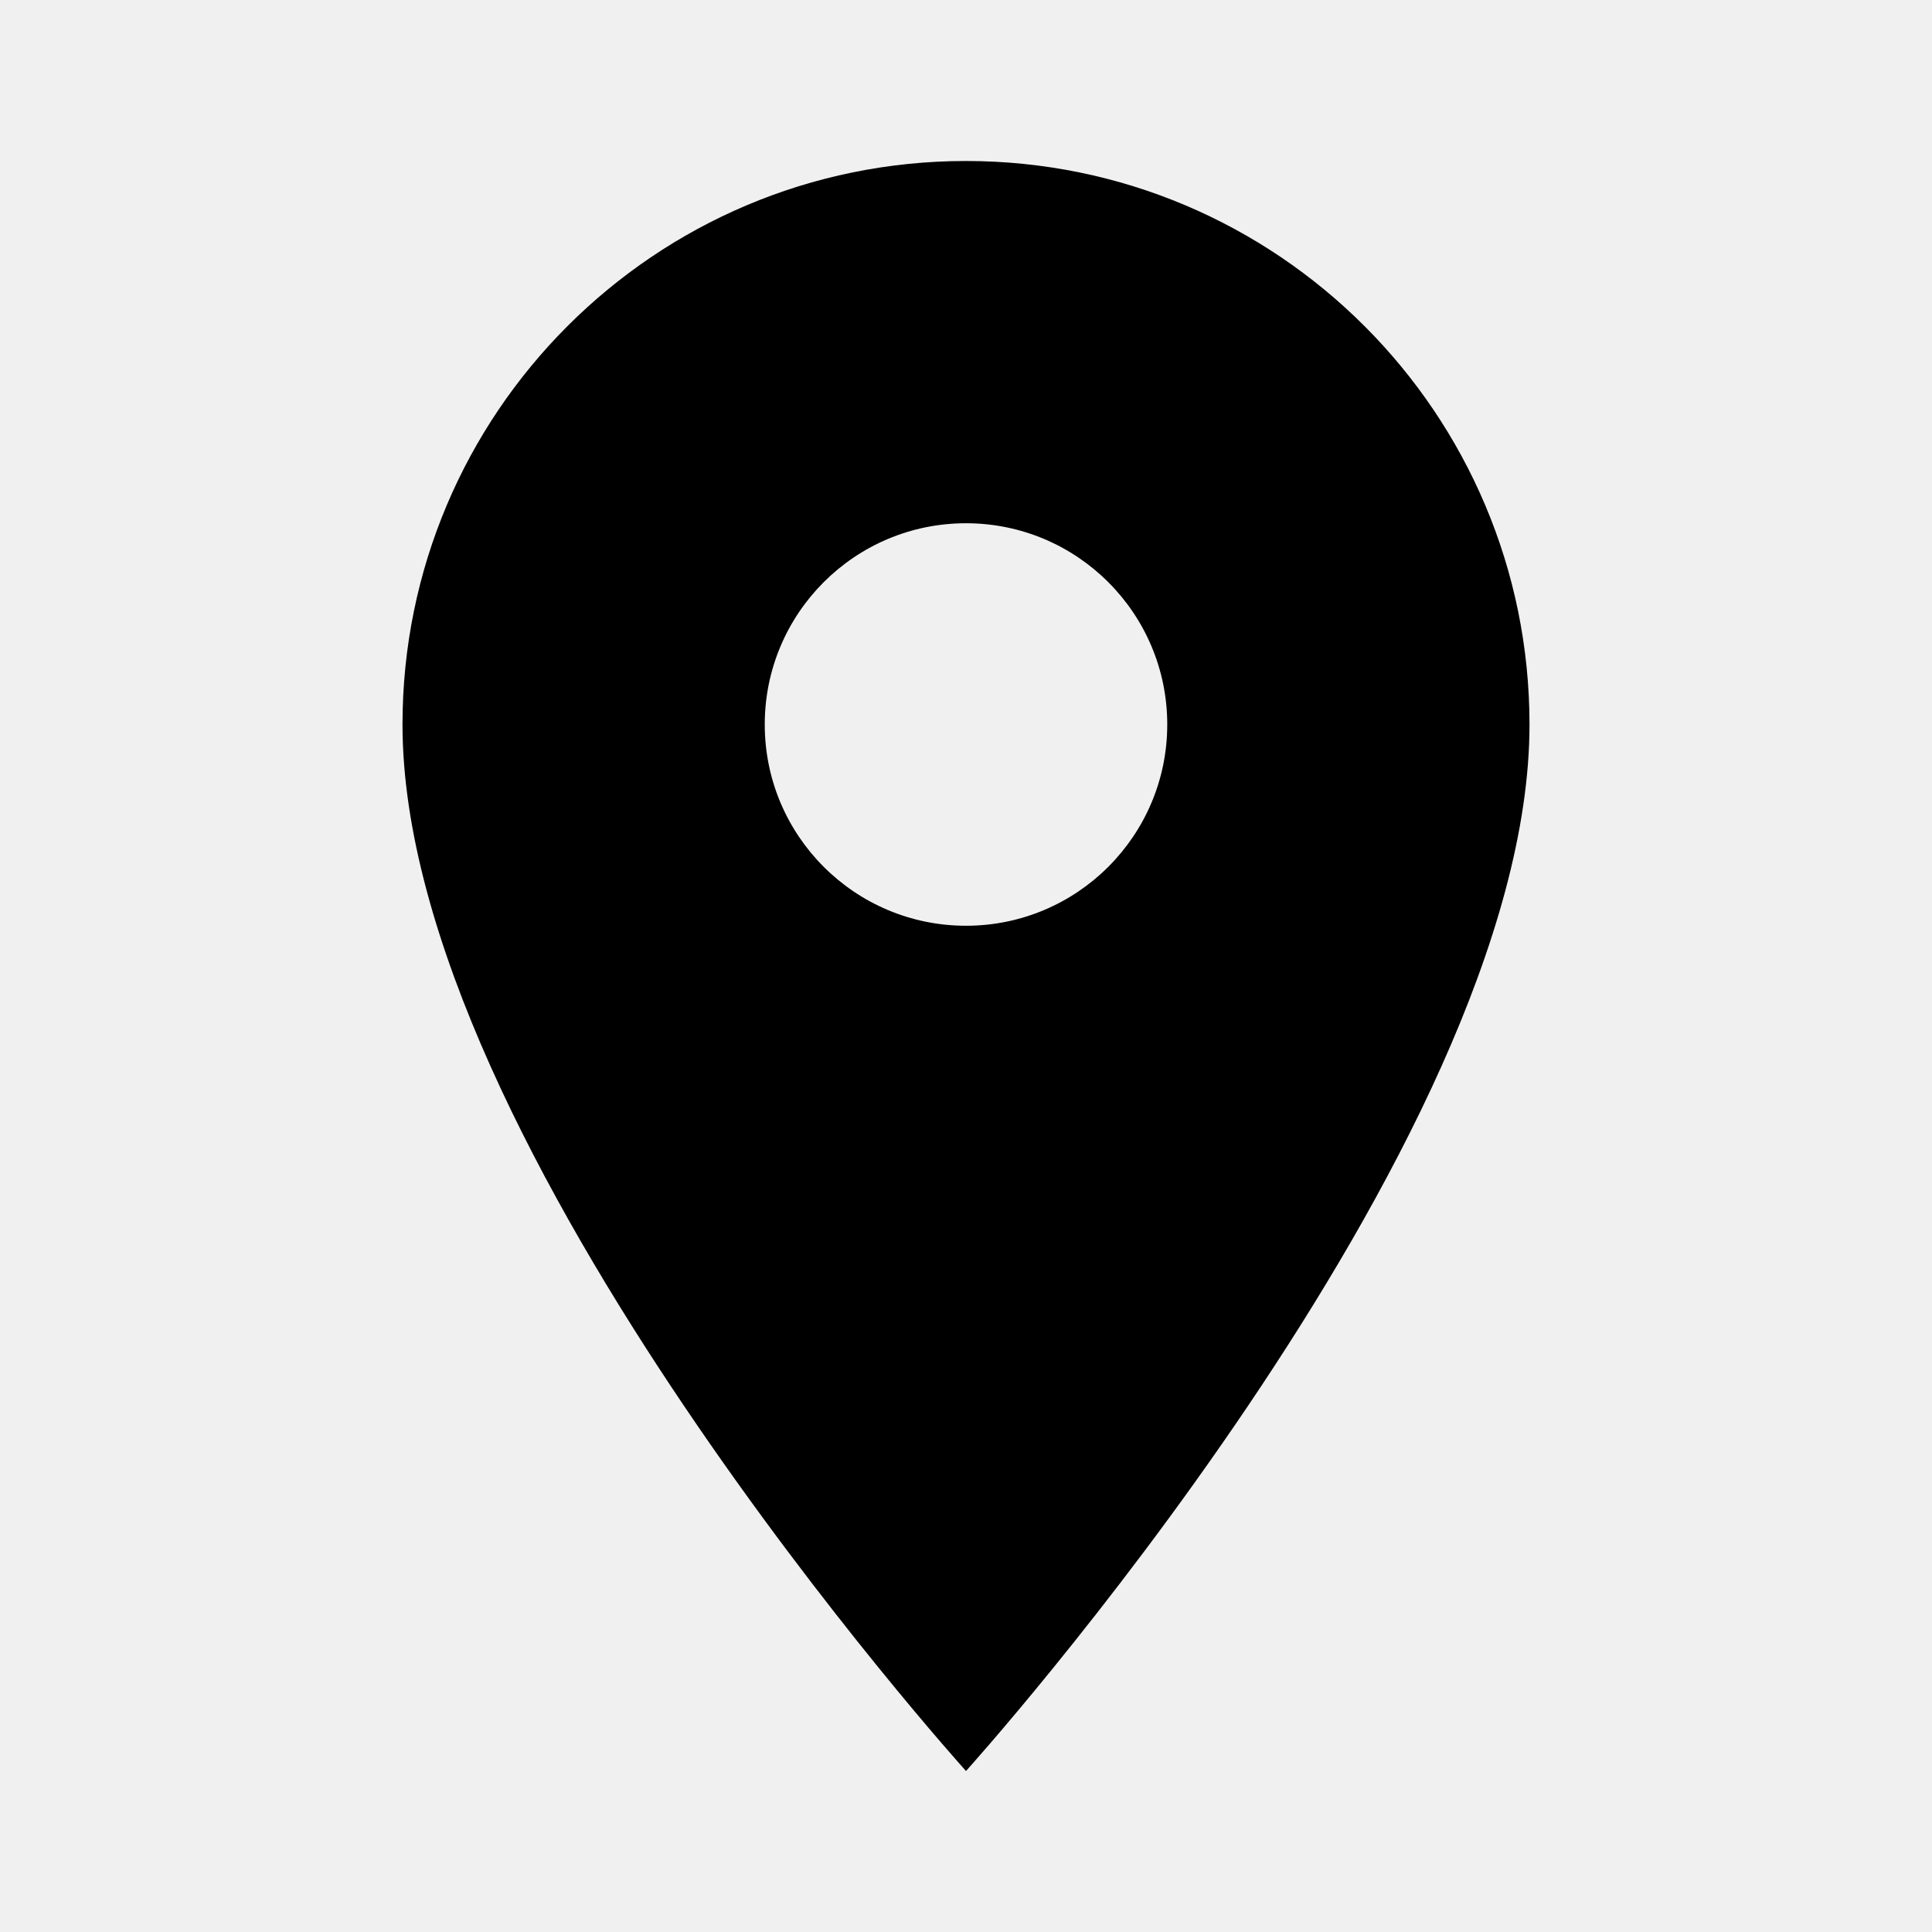
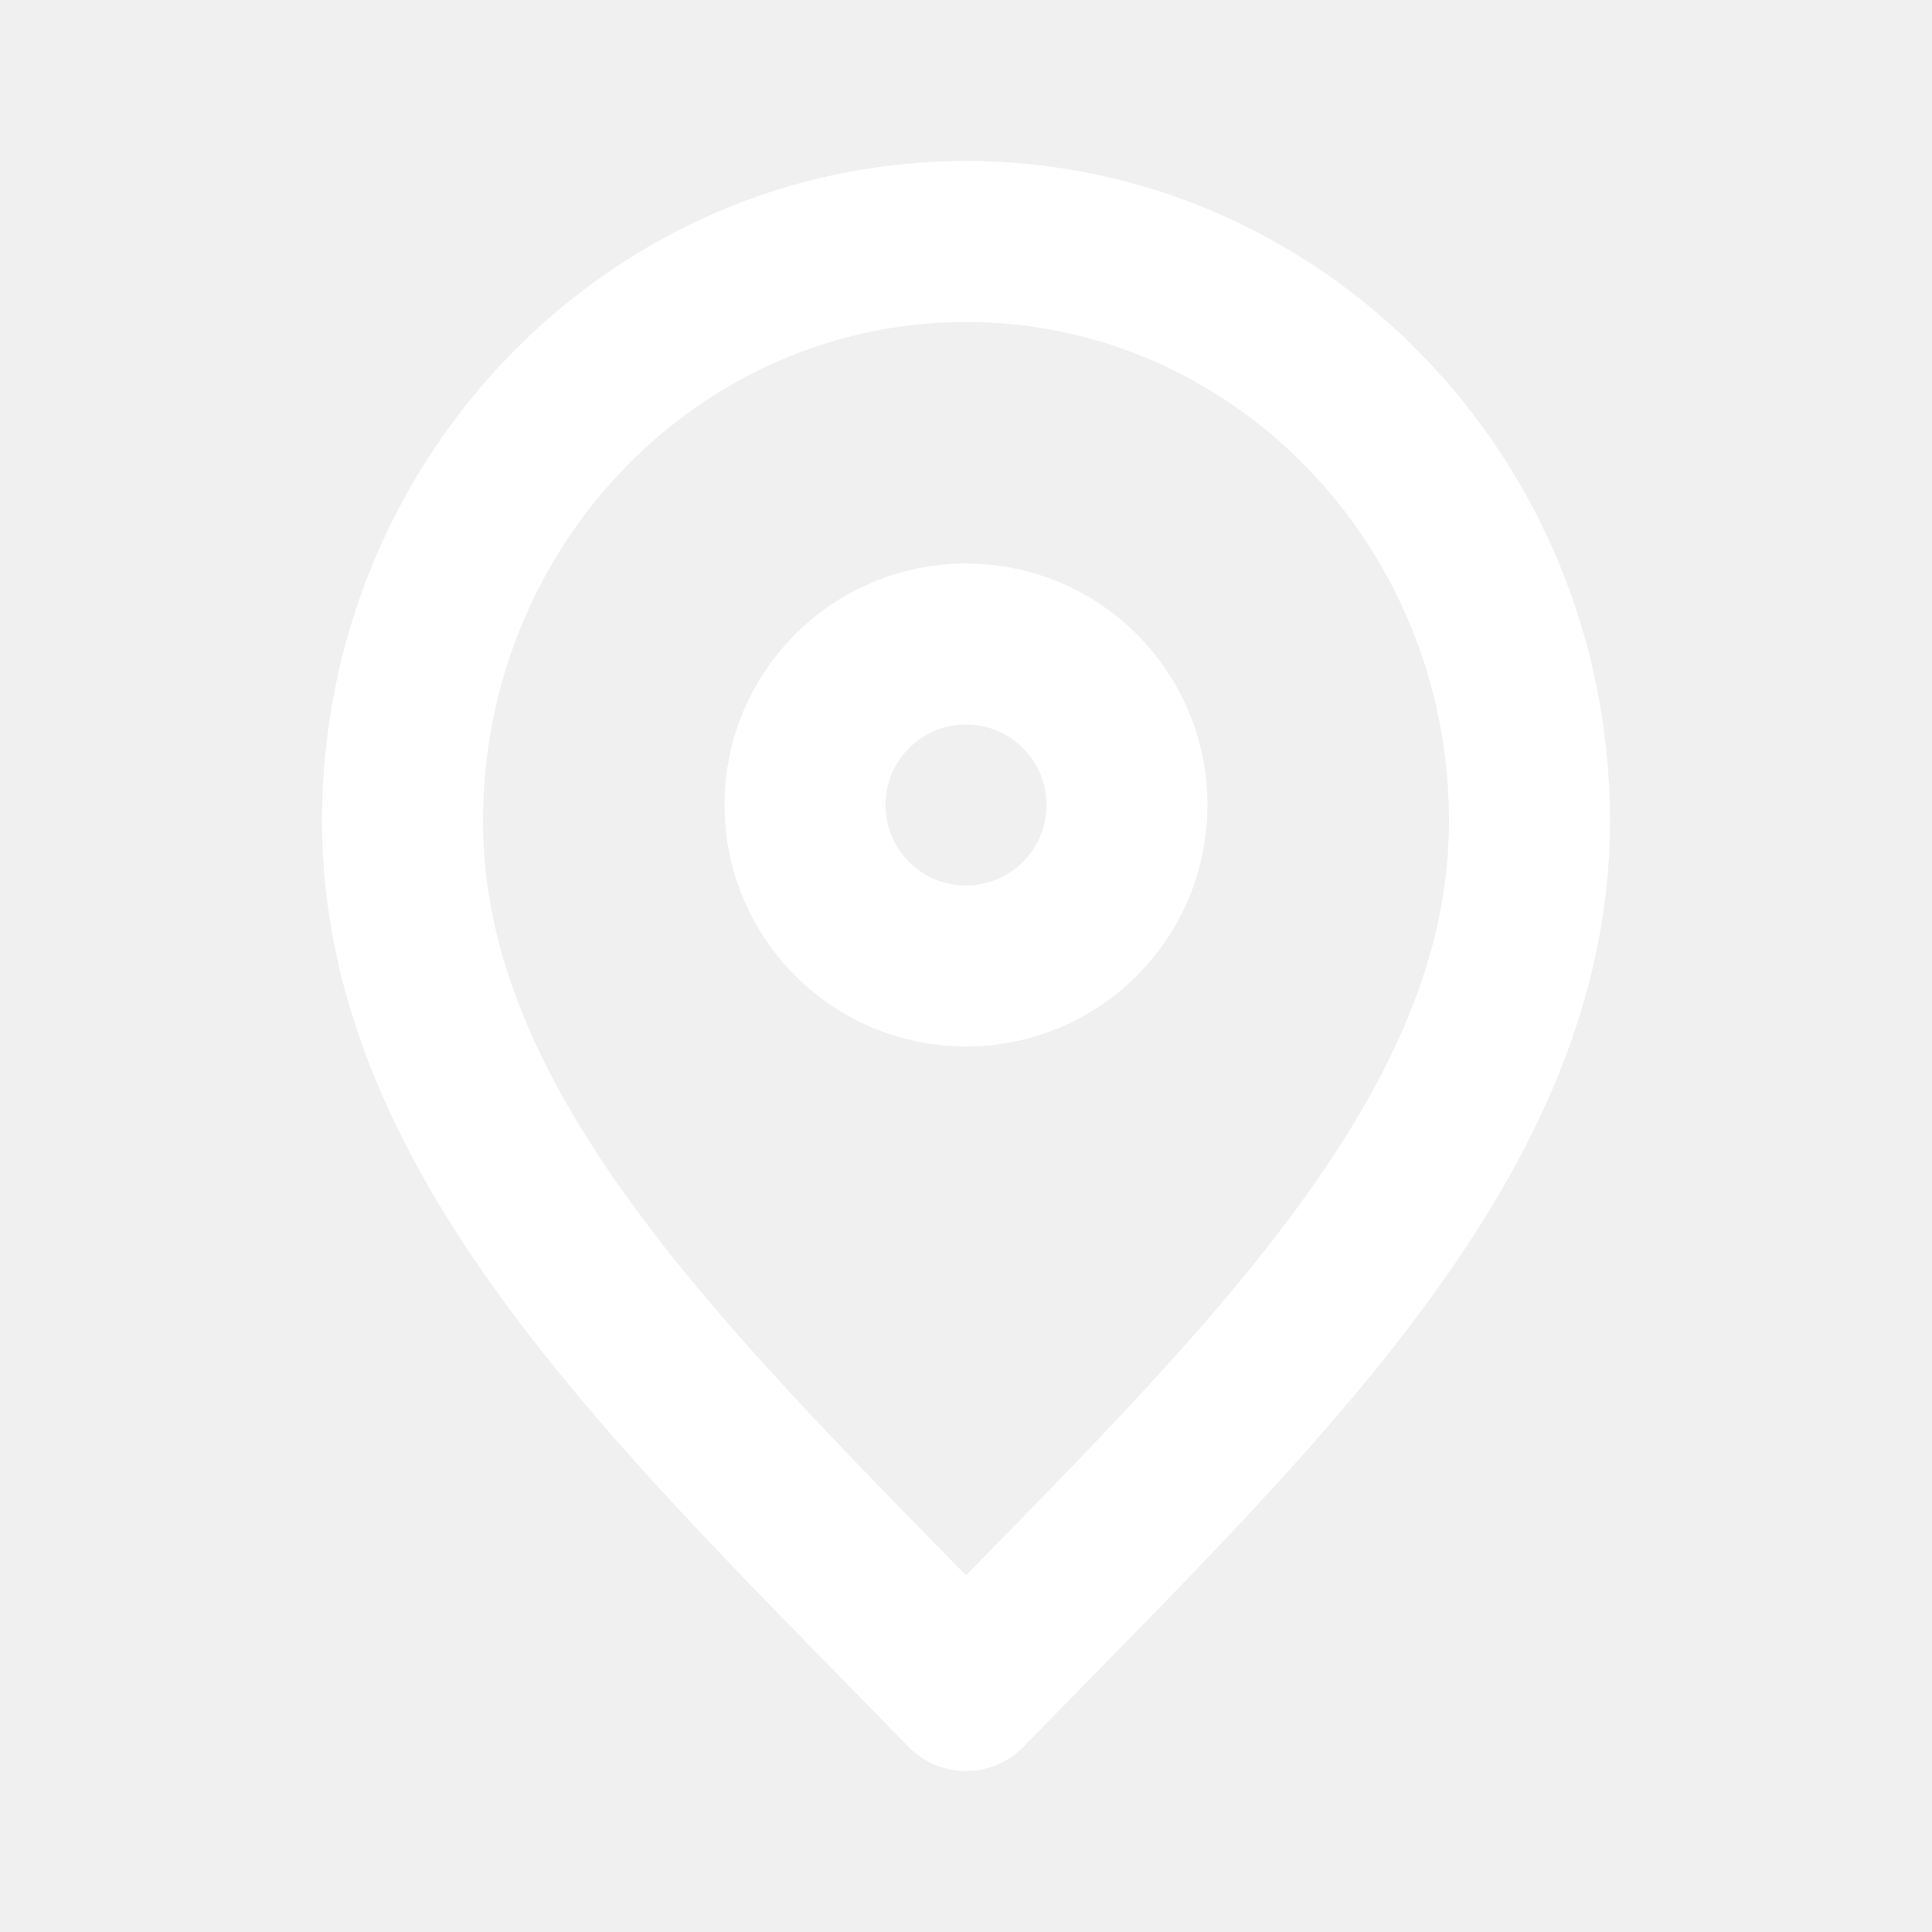
- <svg xmlns="http://www.w3.org/2000/svg" width="1em" height="1em" viewBox="0 0 24 24">
-   <path fill="currentColor" d="M12 11.5A2.5 2.5 0 0 1 9.5 9A2.5 2.5 0 0 1 12 6.5A2.5 2.5 0 0 1 14.5 9a2.5 2.5 0 0 1-2.5 2.5M12 2a7 7 0 0 0-7 7c0 5.25 7 13 7 13s7-7.75 7-13a7 7 0 0 0-7-7" />
+ <svg xmlns="http://www.w3.org/2000/svg" viewBox="0 0 24 24" fill="none" stroke="#ffffff">
+   <g id="SVGRepo_bgCarrier" stroke-width="0" />
+   <g id="SVGRepo_tracerCarrier" stroke-linecap="round" stroke-linejoin="round" />
+   <g id="SVGRepo_iconCarrier">
+     <path d="M12 21C15.5 17.4 19 14.176 19 10.2C19 6.224 15.866 3 12 3C8.134 3 5 6.224 5 10.2C5 14.176 8.5 17.4 12 21Z" stroke="#ffffff" stroke-width="2" stroke-linecap="round" stroke-linejoin="round" />
+     <path d="M12 12C13.105 12 14 11.105 14 10C14 8.895 13.105 8 12 8C10.895 8 10 8.895 10 10C10 11.105 10.895 12 12 12Z" stroke="#ffffff" stroke-width="2" stroke-linecap="round" stroke-linejoin="round" />
+   </g>
</svg>
